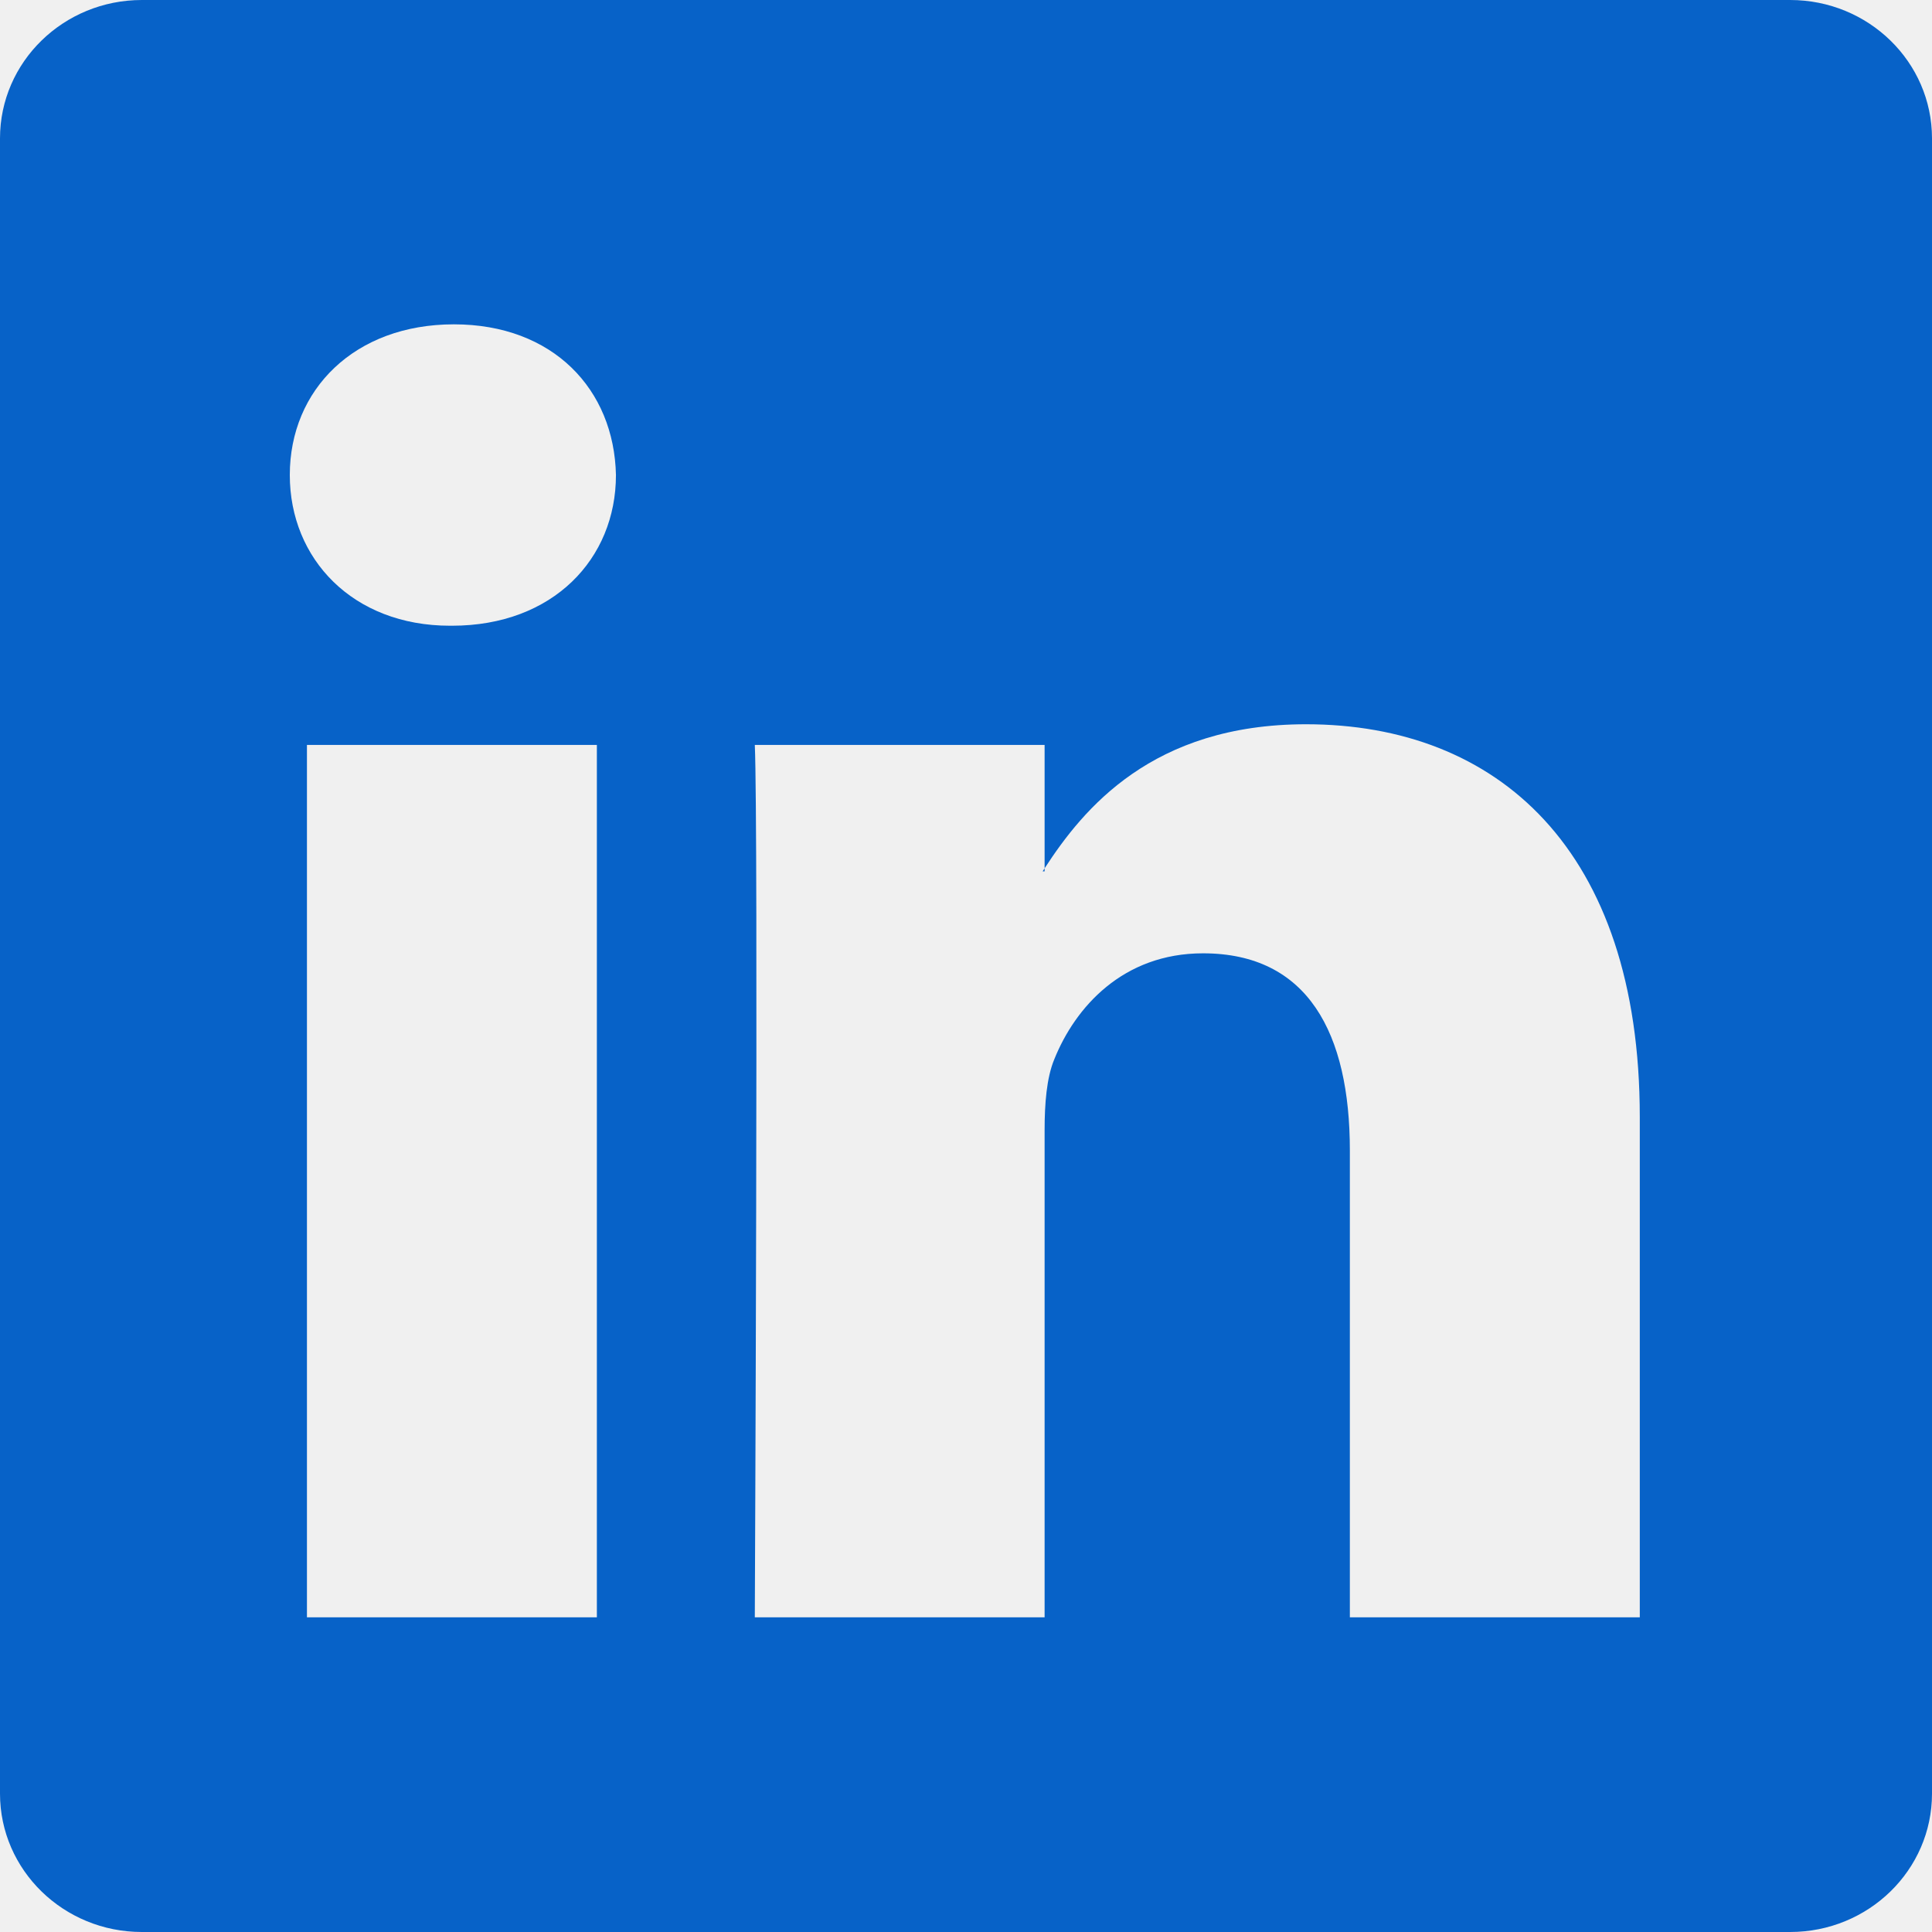
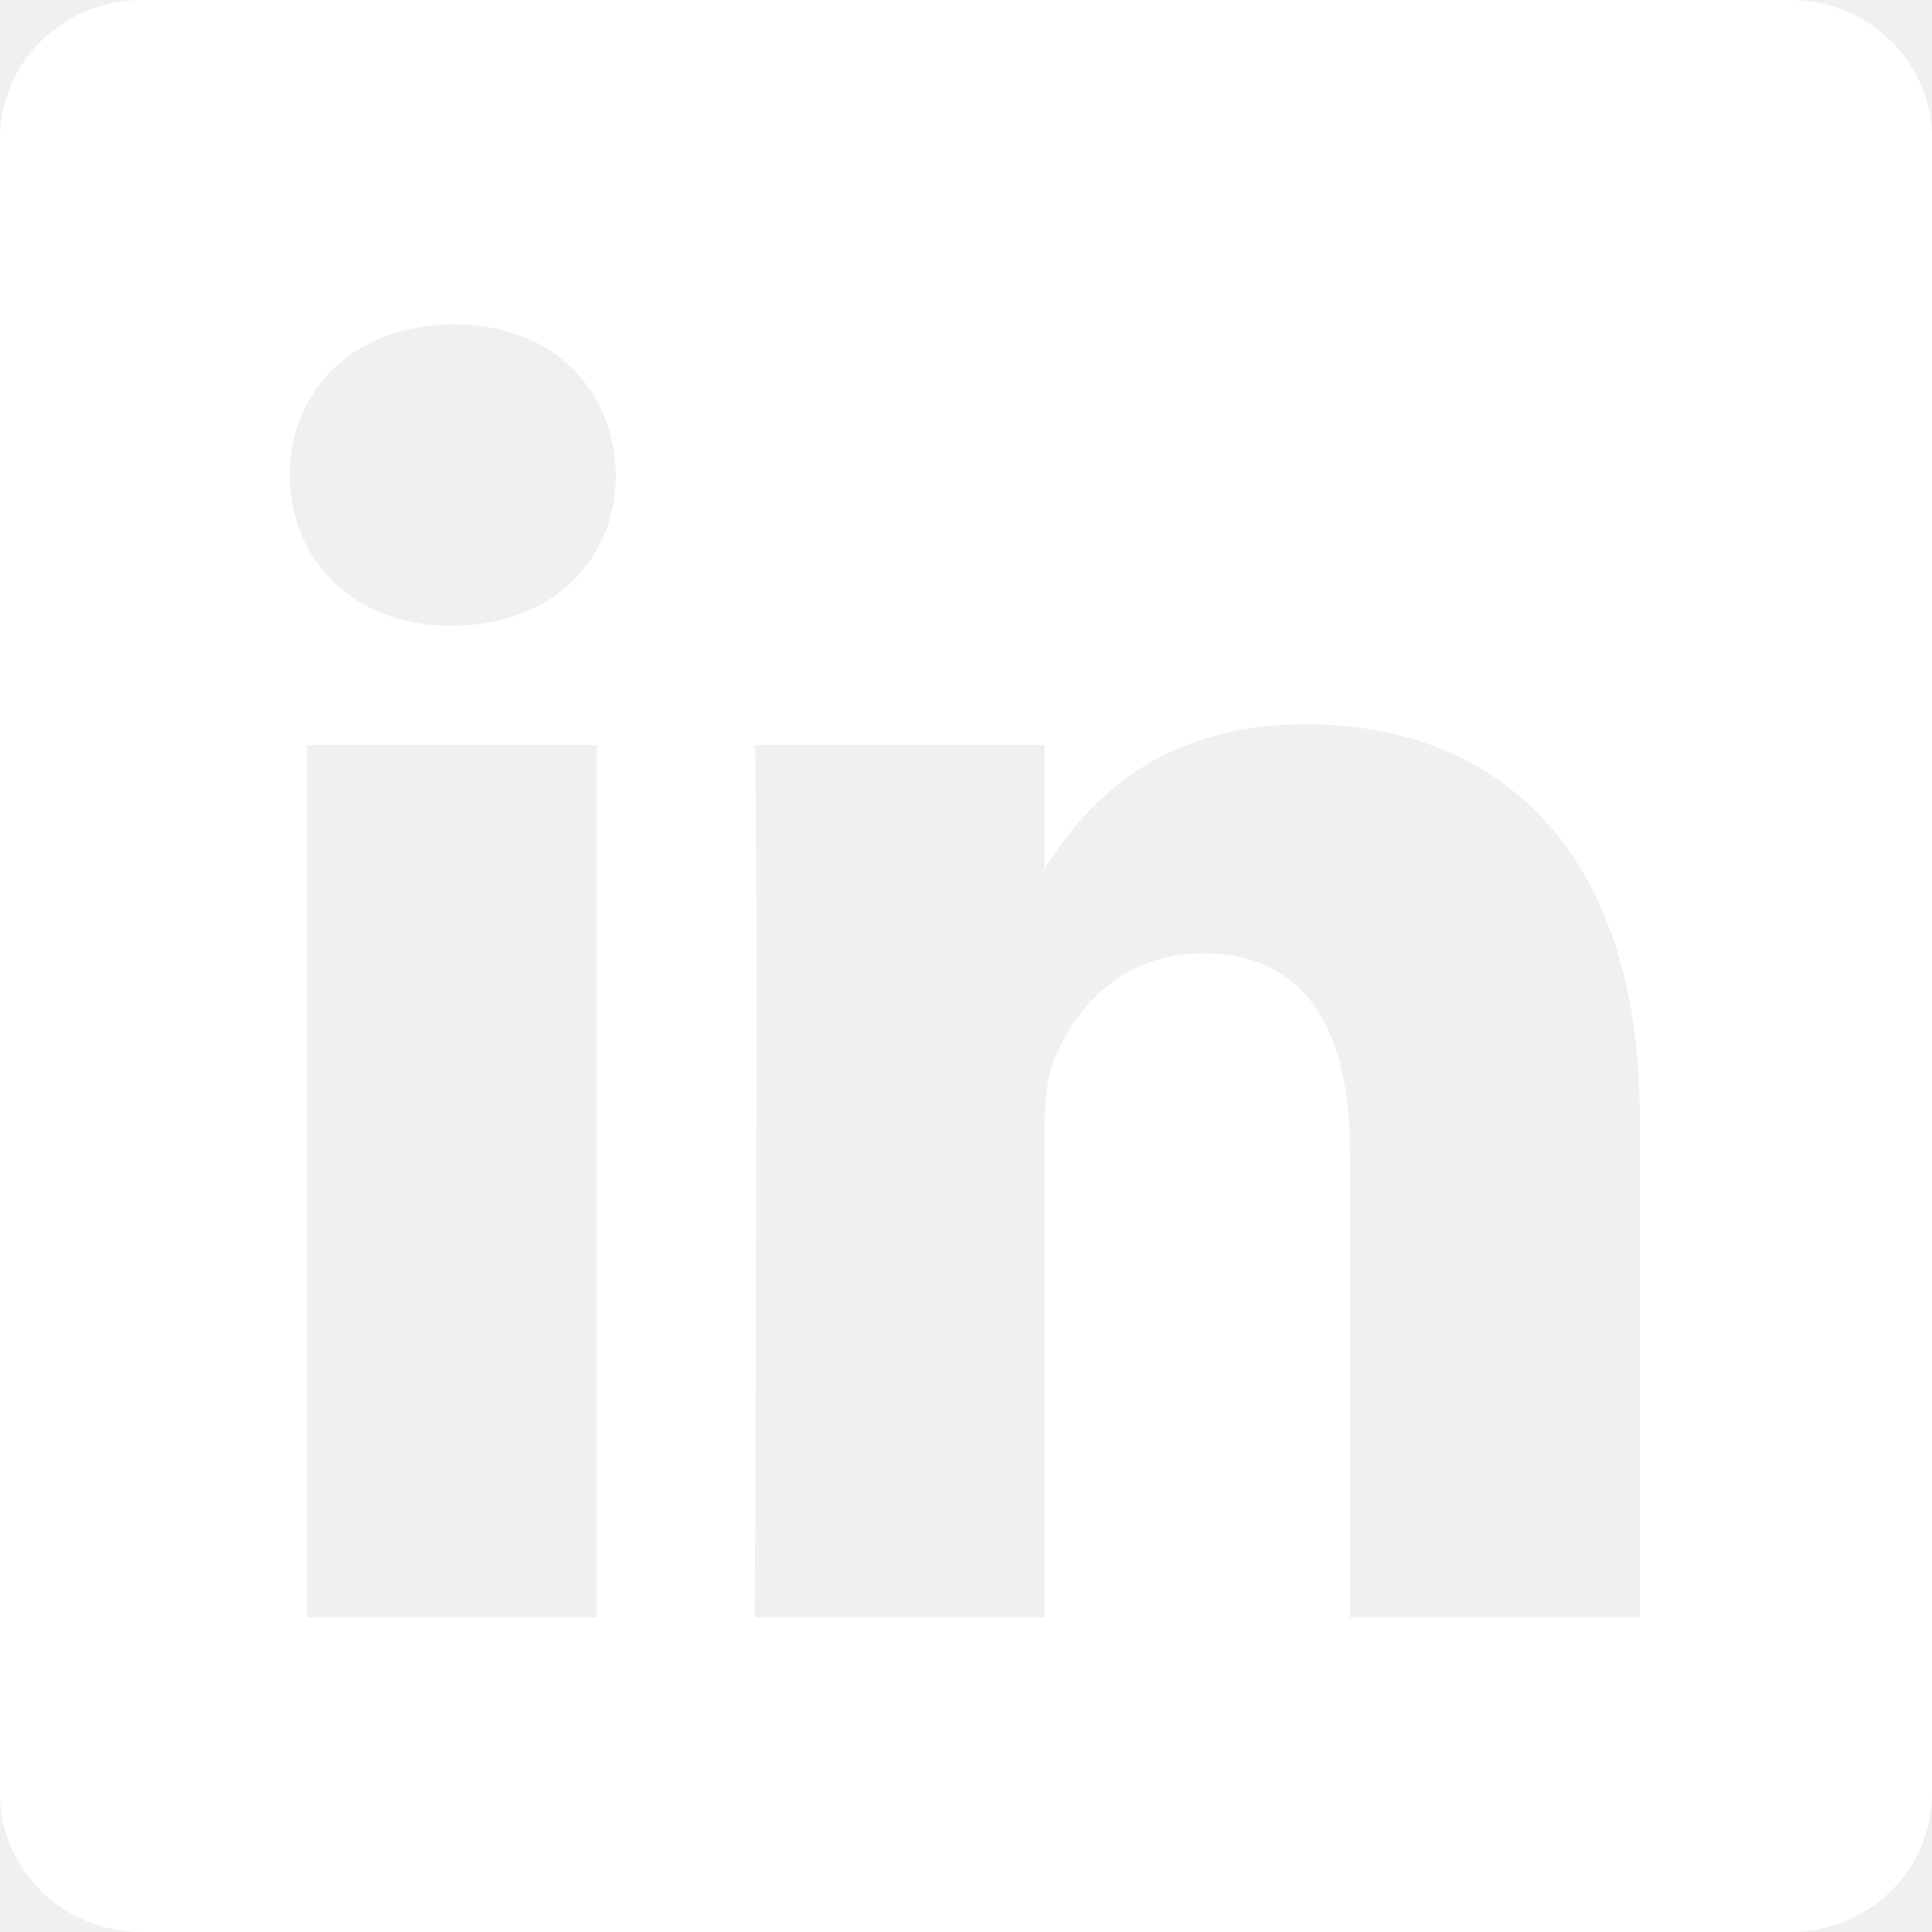
- <svg xmlns="http://www.w3.org/2000/svg" fill="#0762C8" viewBox="0 0 16 16">
+ <svg xmlns="http://www.w3.org/2000/svg" fill="#fff" viewBox="0 0 16 16">
  <path d="M0 1.146C0 .513.526 0 1.175 0h13.65C15.474 0 16 .513 16 1.146v13.708c0 .633-.526 1.146-1.175 1.146H1.175C.526 16 0 15.487 0 14.854zm4.943 12.248V6.169H2.542v7.225zm-1.2-8.212c.837 0 1.358-.554 1.358-1.248-.015-.709-.52-1.248-1.342-1.248S2.4 3.226 2.4 3.934c0 .694.521 1.248 1.327 1.248zm4.908 8.212V9.359c0-.216.016-.432.08-.586.173-.431.568-.878 1.232-.878.869 0 1.216.662 1.216 1.634v3.865h2.401V9.25c0-2.22-1.184-3.252-2.764-3.252-1.274 0-1.845.7-2.165 1.193v.025h-.016l.016-.025V6.169h-2.4c.03.678 0 7.225 0 7.225z" />
</svg>
